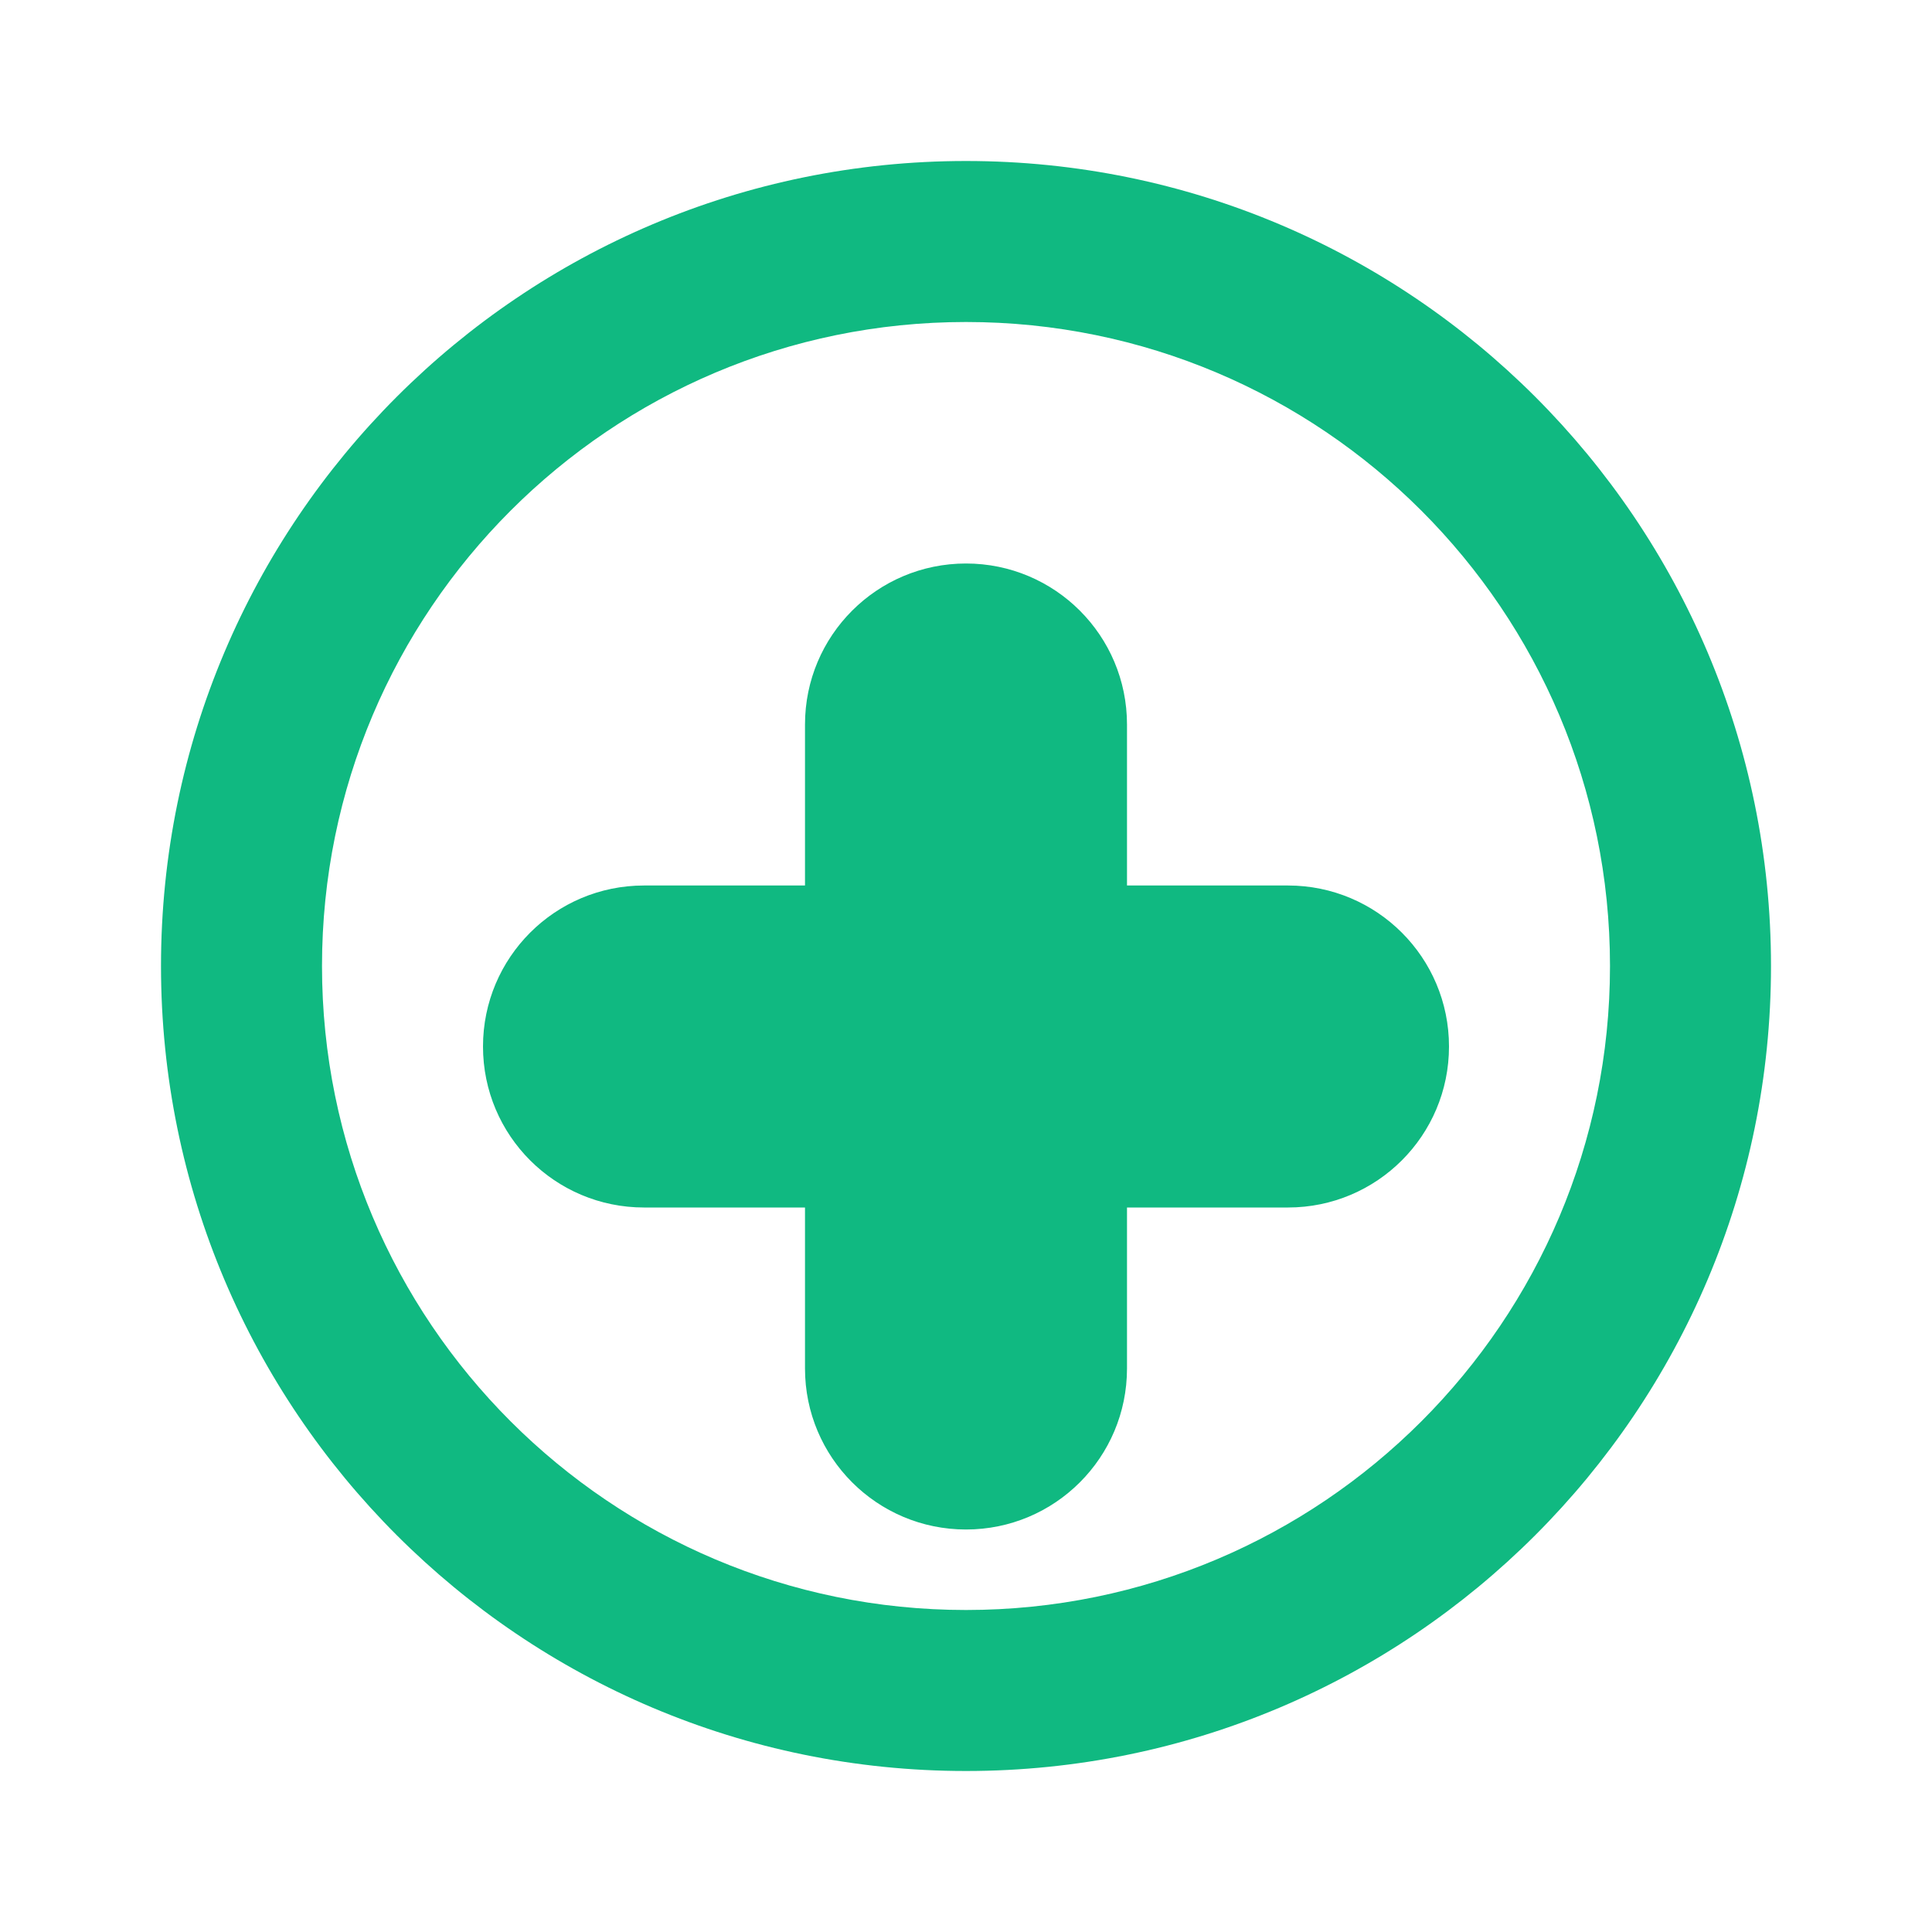
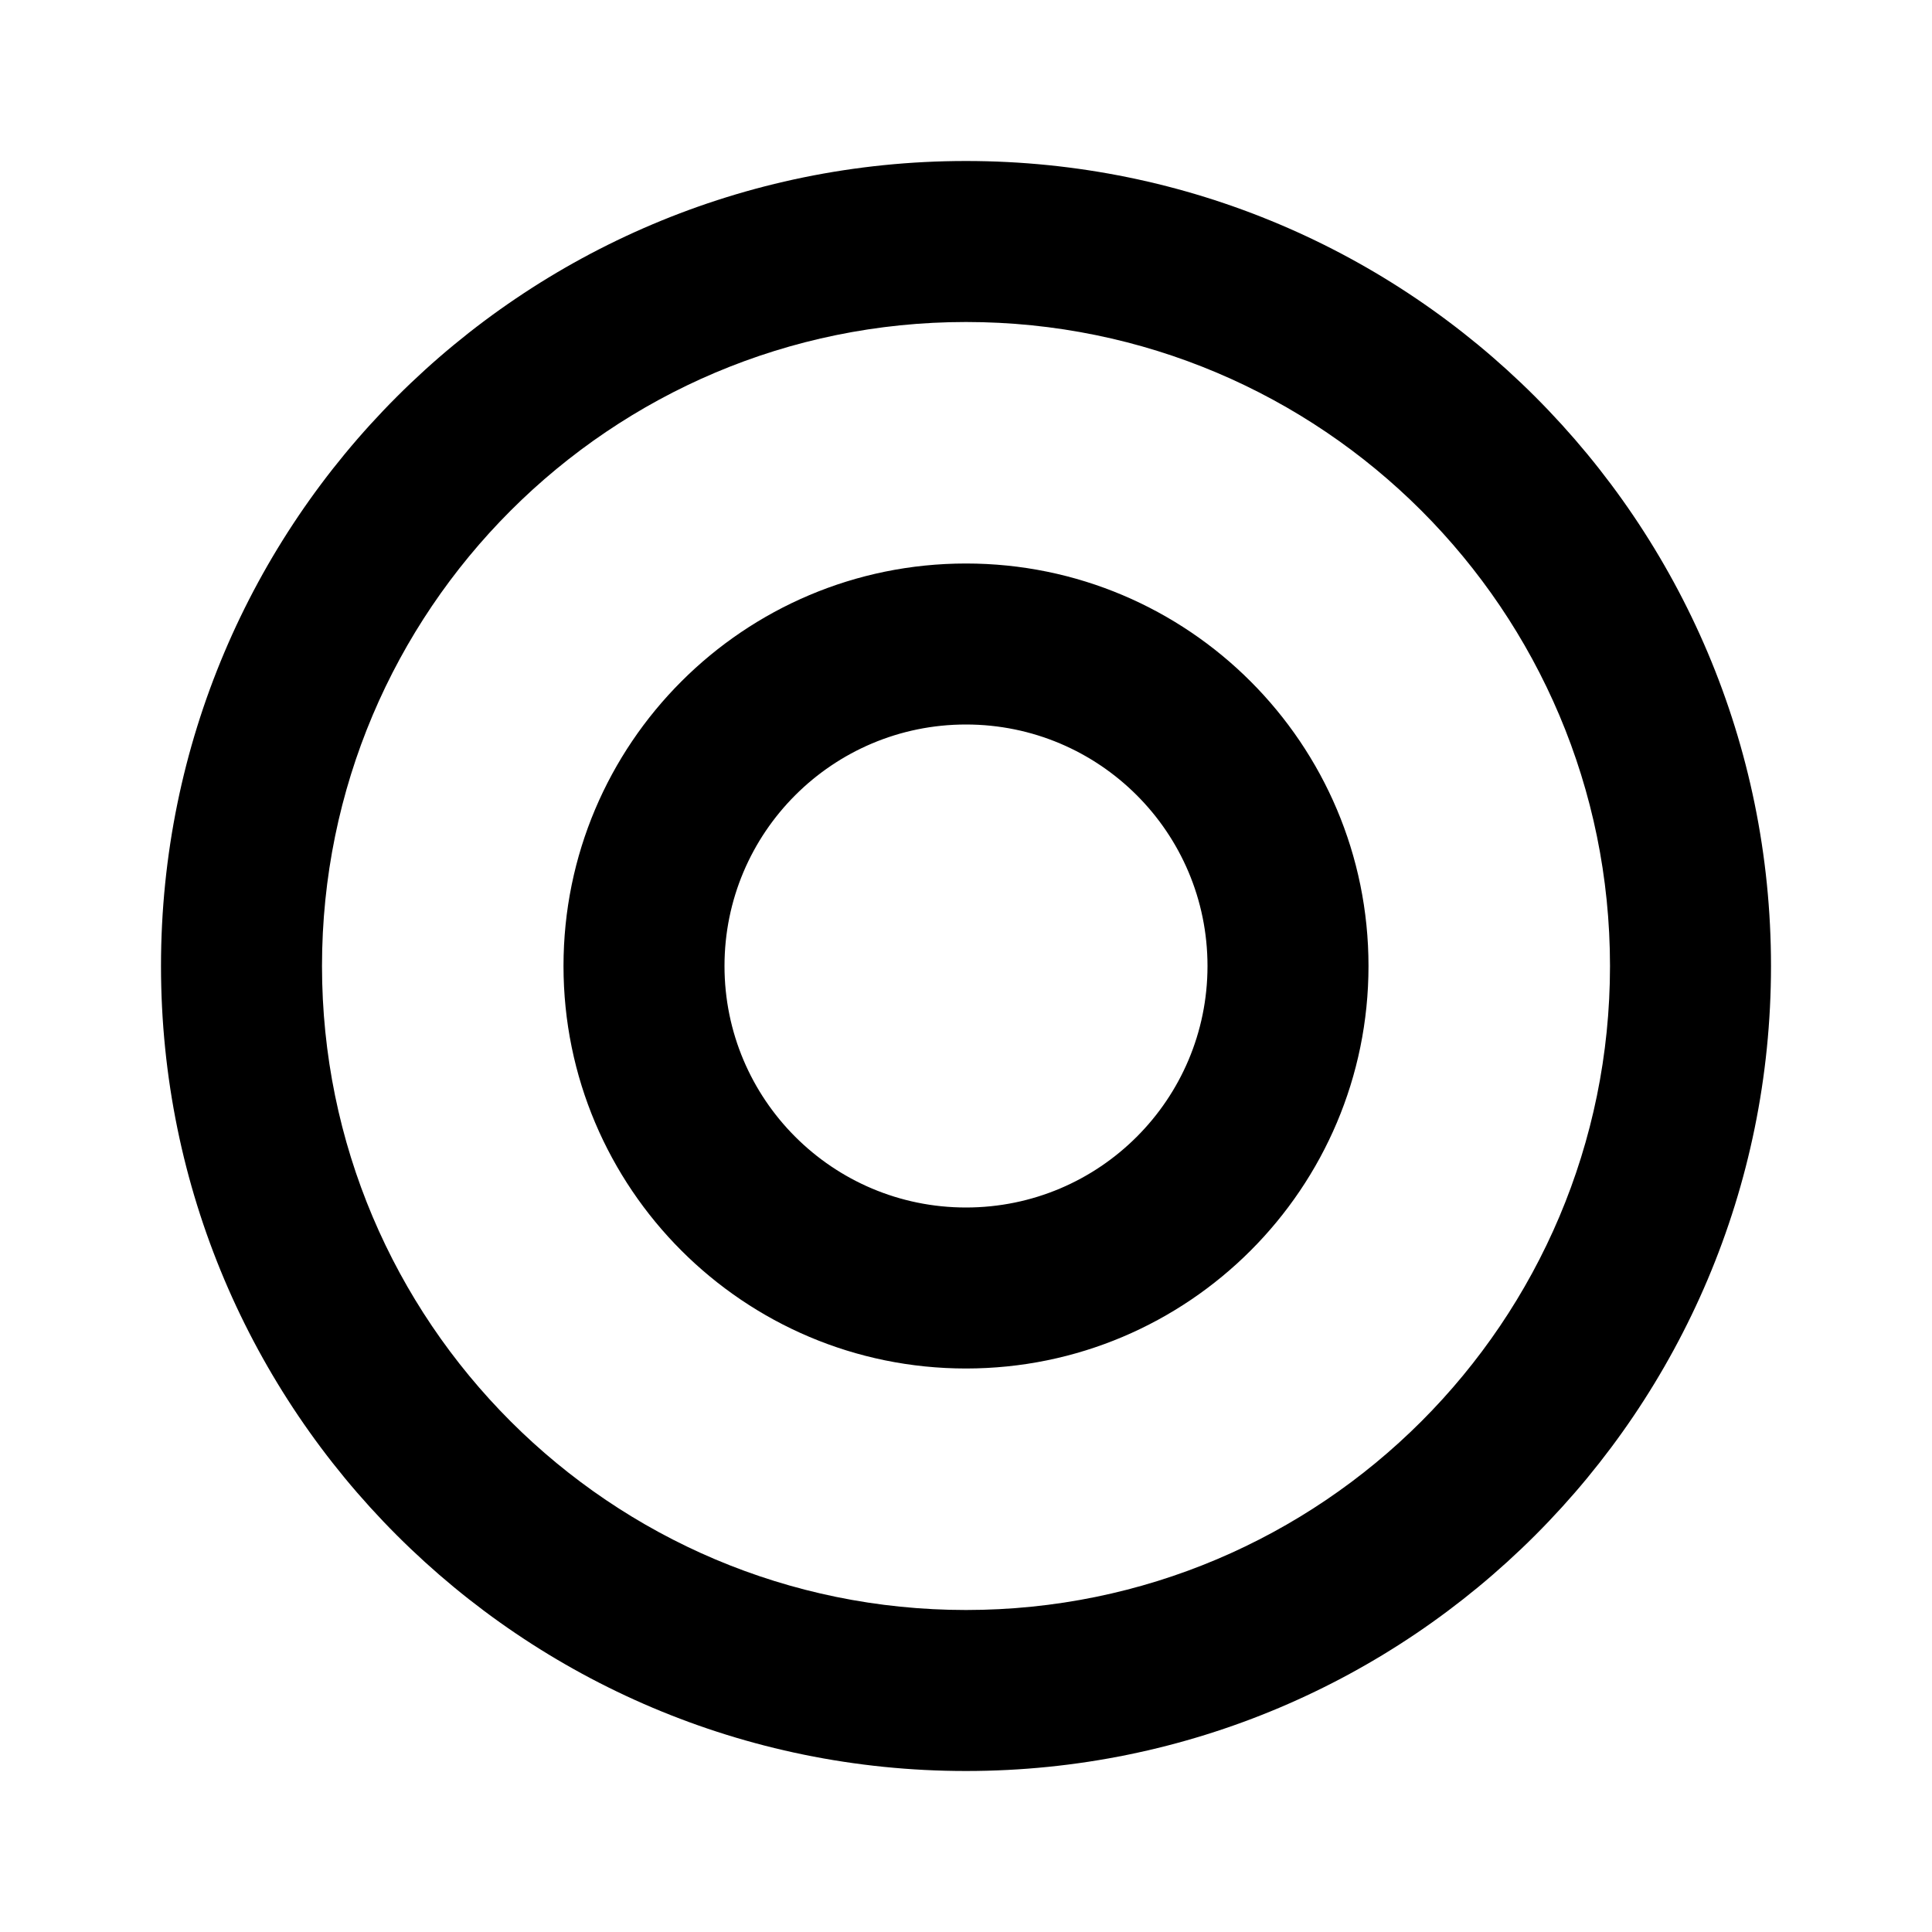
<svg xmlns="http://www.w3.org/2000/svg" width="24px" height="24px" viewBox="0 0 24 24" version="1.1">
-   <path d="M12,2 C17.523,2 22,6.477 22,12 C22,17.523 17.523,22 12,22 C6.477,22 2,17.523 2,12 C2,6.477 6.477,2 12,2 Z M12,4 C7.582,4 4,7.582 4,12 C4,16.418 7.582,20 12,20 C16.418,20 20,16.418 20,12 C20,7.582 16.418,4 12,4 Z M12,7 C13.105,7 14,7.895 14,9 L14,11 L16,11 C17.105,11 18,11.895 18,13 C18,14.105 17.105,15 16,15 L14,15 L14,17 C14,18.105 13.105,19 12,19 C10.895,19 10,18.105 10,17 L10,15 L8,15 C6.895,15 6,14.105 6,13 C6,11.895 6.895,11 8,11 L10,11 L10,9 C10,7.895 10.895,7 12,7 Z" fill="#10b981" />
+   <path d="M12,2 C17.523,2 22,6.477 22,12 C22,17.523 17.523,22 12,22 C6.477,22 2,17.523 2,12 C2,6.477 6.477,2 12,2 Z M12,4 C7.582,4 4,7.582 4,12 C4,16.418 7.582,20 12,20 C16.418,20 20,16.418 20,12 C20,7.582 16.418,4 12,4 Z M12,7 C14.761,7 17,9.239 17,12 C17,14.761 14.761,17 12,17 C9.239,17 7,14.761 7,12 C7,9.239 9.239,7 12,7 Z M12,9 C10.343,9 9,10.343 9,12 C9,13.657 10.343,15 12,15 C13.657,15 15,13.657 15,12 C15,10.343 13.657,9 12,9 Z" fill="currentColor" />
</svg>
